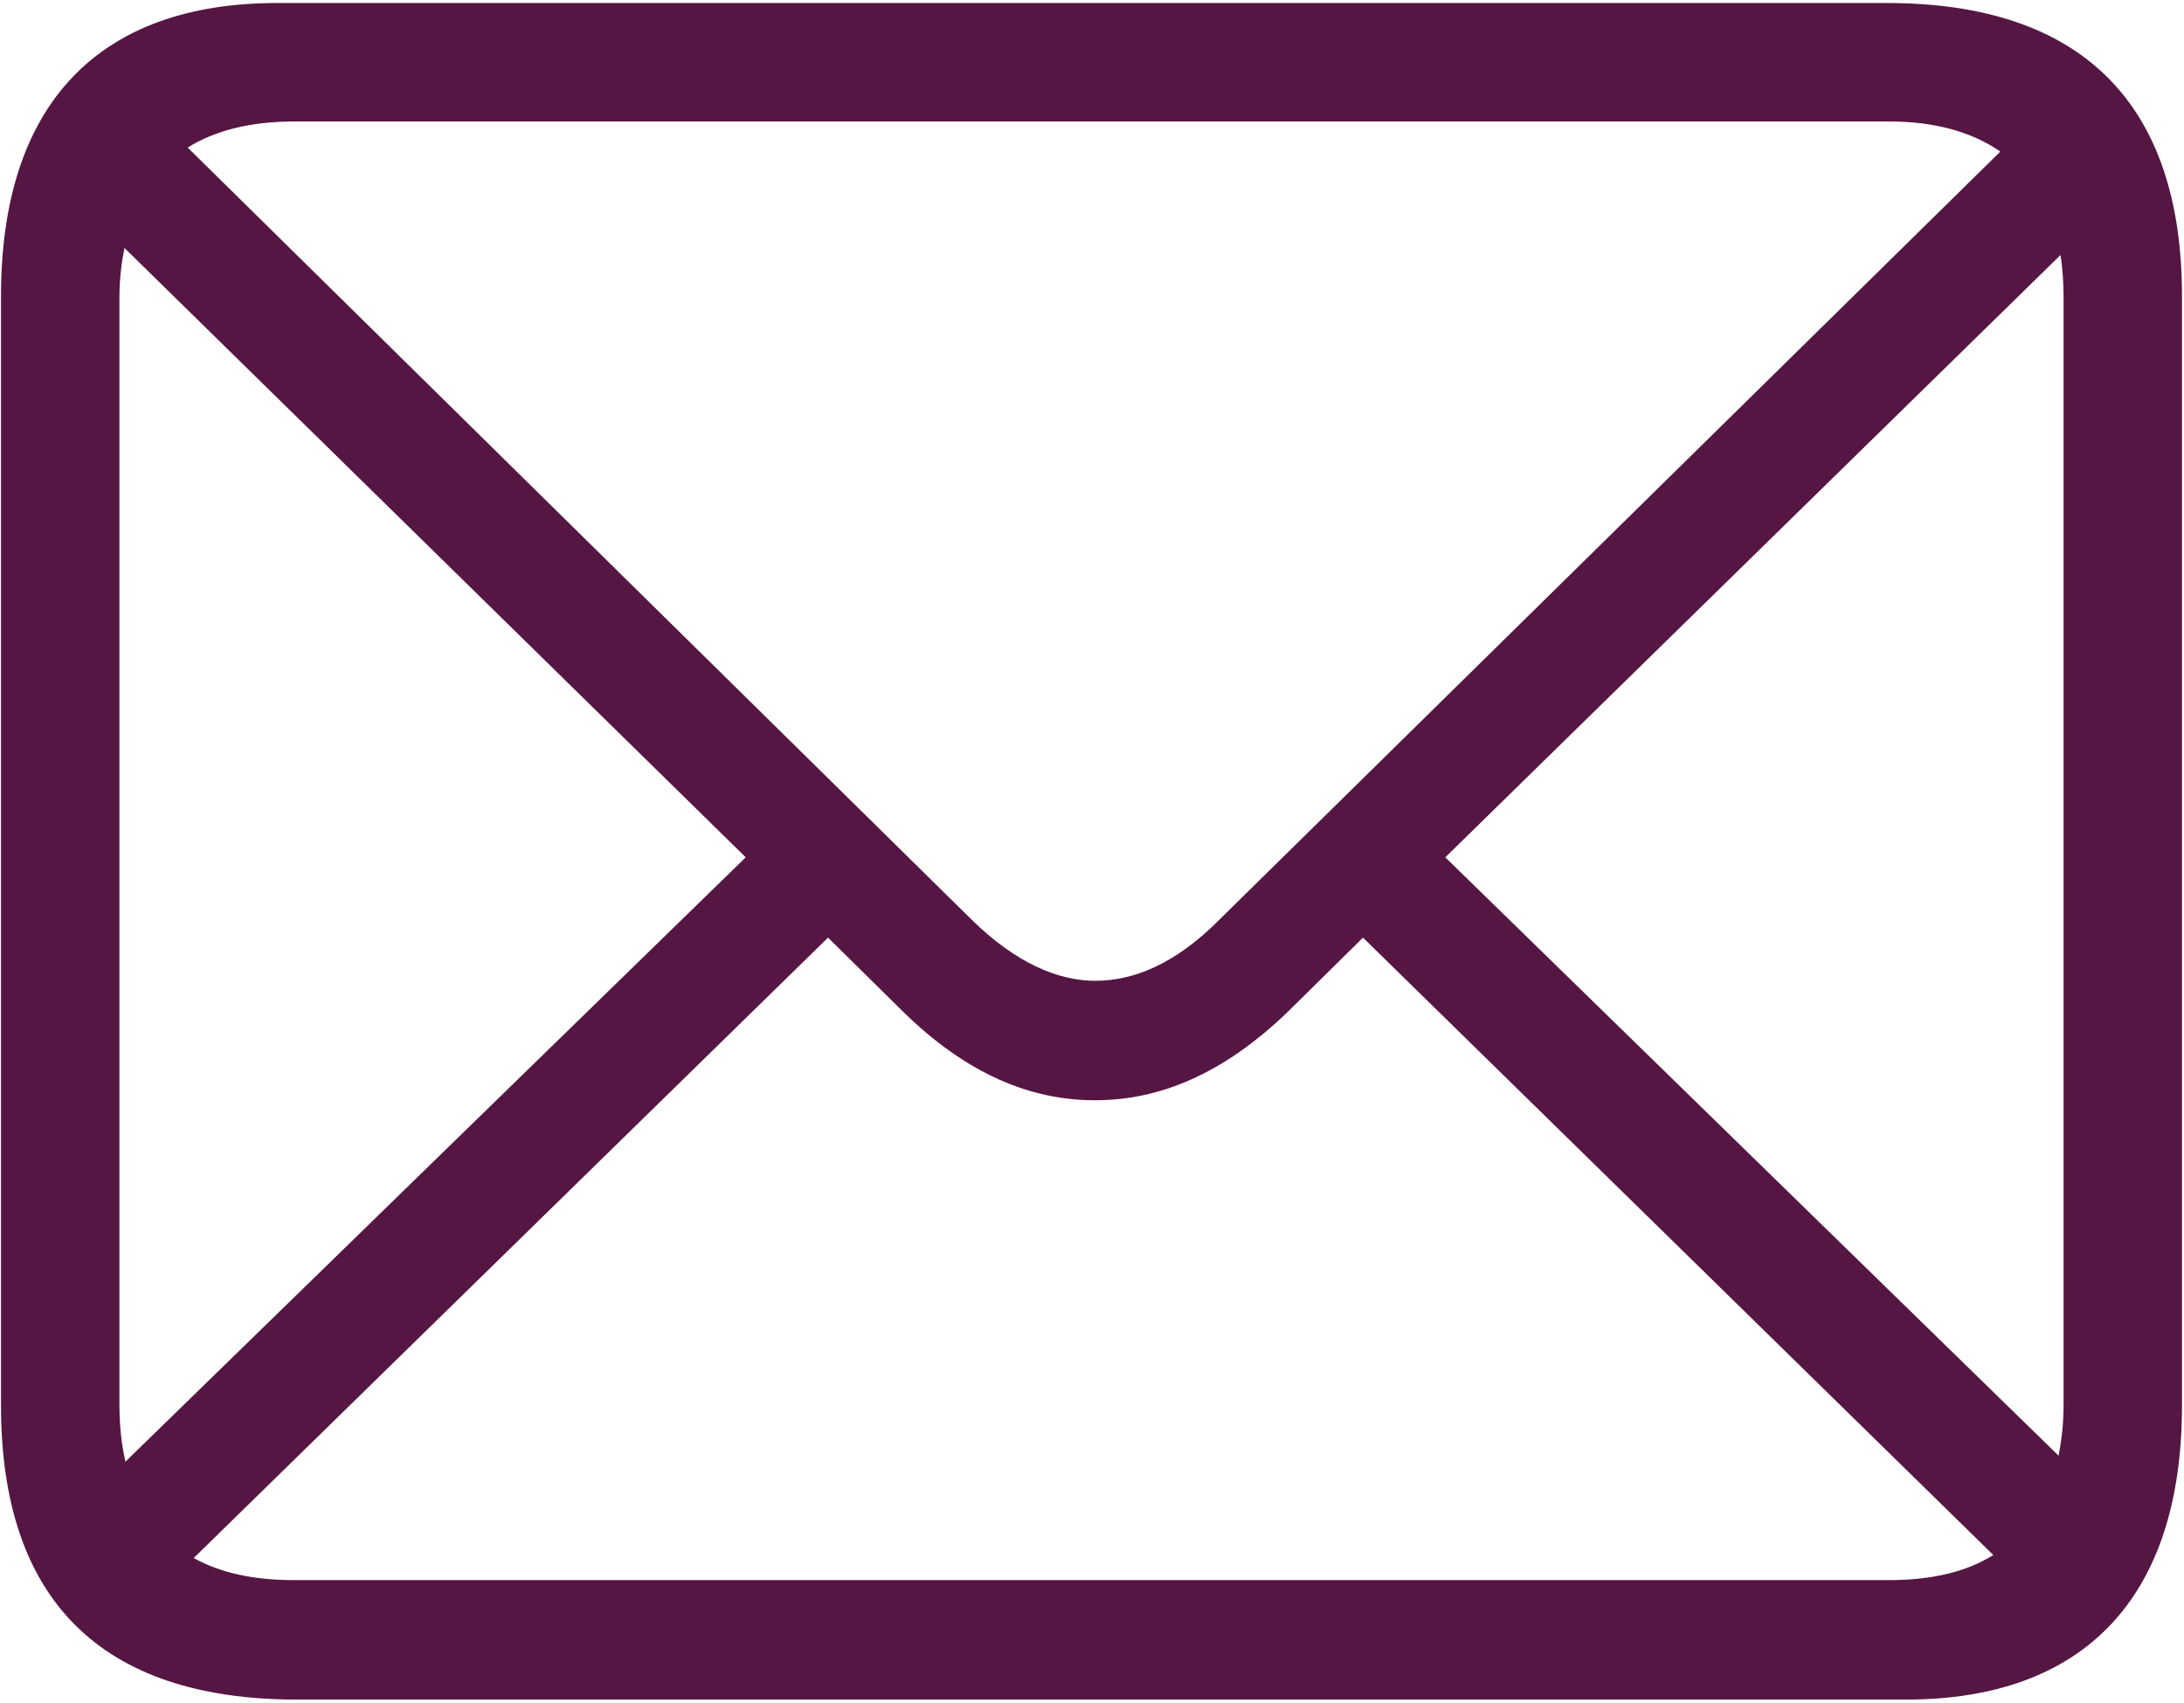
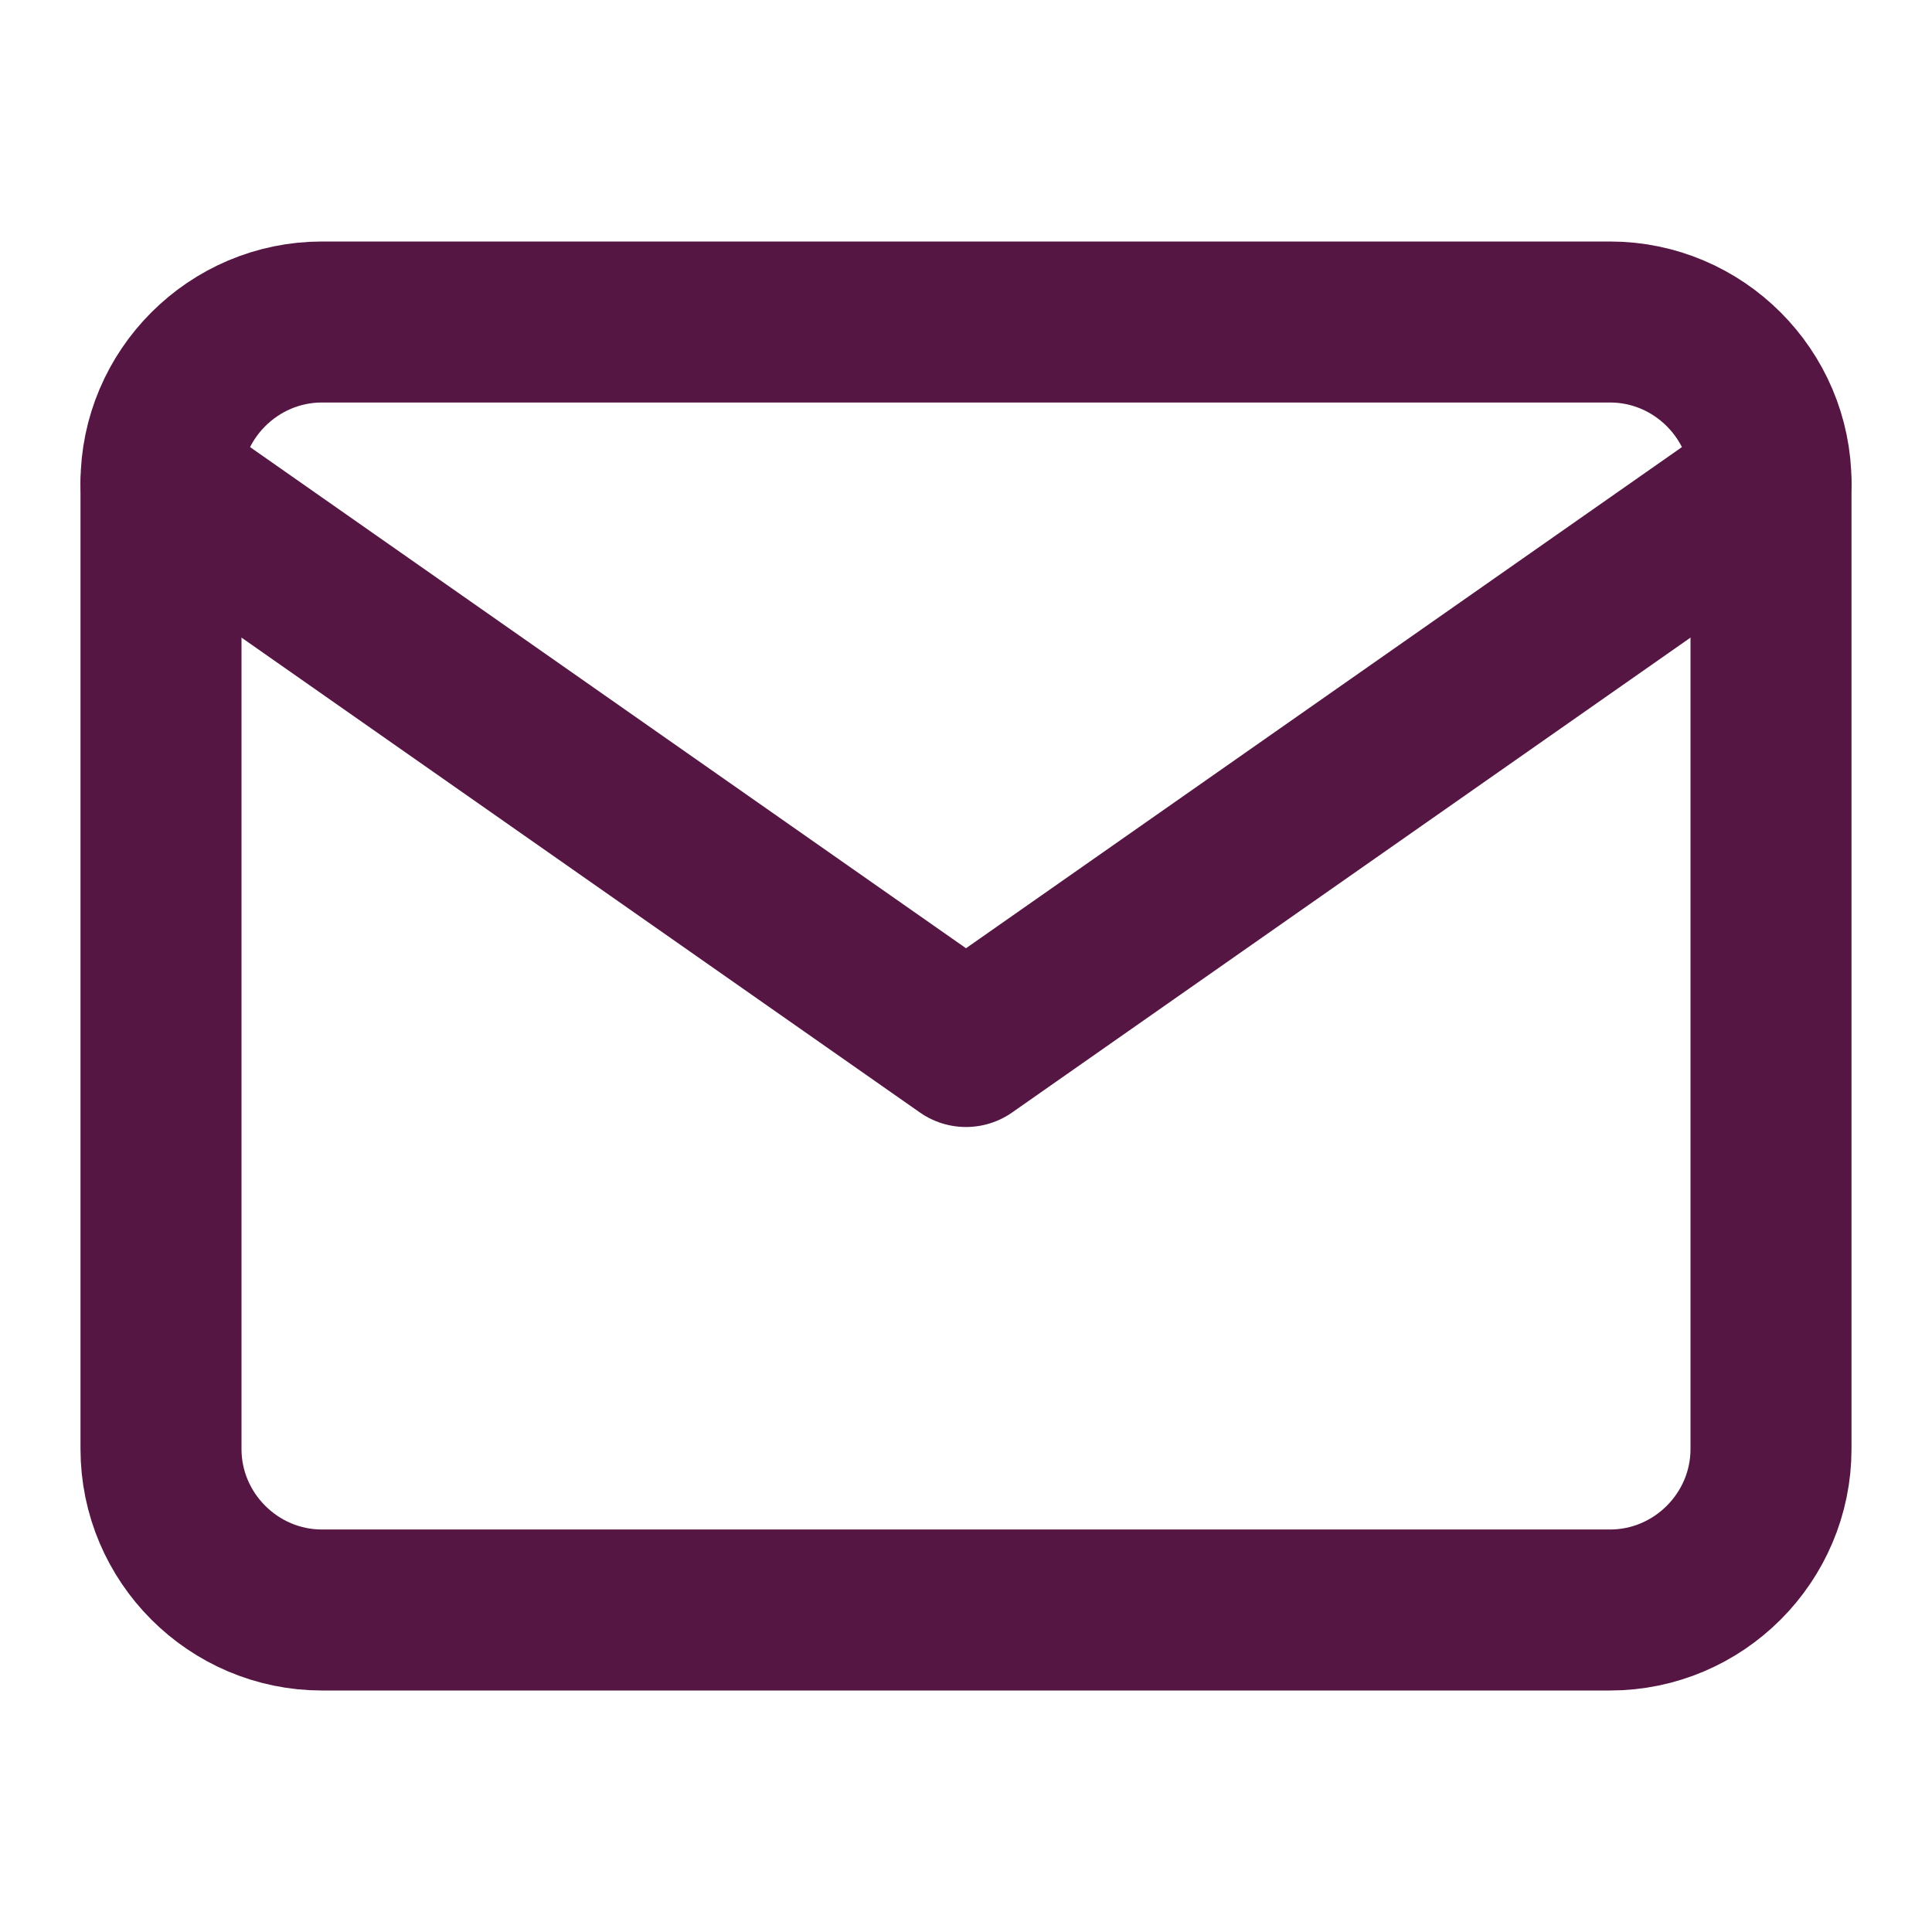
- <svg xmlns="http://www.w3.org/2000/svg" width="408" height="318" viewBox="0 0 408 318" fill="none">
-   <path d="M55.5 317.438H356.062C389.062 317.438 407.625 298.688 407.625 262.5V55.312C407.625 19.312 388.875 0.562 352.5 0.562H51.75C18.75 0.562 0.188 19.125 0.188 55.312V262.5C0.188 298.875 18.938 317.438 55.5 317.438ZM181.688 171.938L35.062 27.562C40.125 24.375 46.875 22.688 54.938 22.688H352.875C361.312 22.688 368.25 24.562 373.688 28.312L227.625 171.938C219.562 180 211.875 183.188 204.562 183.188C197.438 183.188 189.562 179.625 181.688 171.938ZM22.312 262.312V55.5C22.312 52.125 22.688 49.125 23.25 46.312L139.312 160.125L23.438 273C22.688 269.812 22.312 266.25 22.312 262.312ZM385.5 55.5V262.5C385.5 265.875 385.125 269.062 384.562 271.875L270 160.125L384.938 47.625C385.312 50.062 385.5 52.688 385.5 55.5ZM54.938 295.125C47.438 295.125 41.25 293.812 36.188 291L154.688 175.125L168.562 188.812C180.75 200.812 192.75 205.5 204.562 205.5C216.375 205.5 228.375 200.812 240.75 188.812L254.625 175.125L372.375 290.438C367.312 293.625 360.75 295.125 352.875 295.125H54.938Z" fill="#561643" />
+ <svg xmlns="http://www.w3.org/2000/svg" width="100" height="100" viewBox="0 0 24 24" fill="none" stroke="#561643" stroke-width="2" stroke-linecap="round" stroke-linejoin="round" class="feather feather-mail">
+   <path d="M4 4h16c1.1 0 2 .9 2 2v12c0 1.1-.9 2-2 2H4c-1.1 0-2-.9-2-2V6c0-1.1.9-2 2-2z" />
+   <polyline points="22,6 12,13 2,6" />
</svg>
